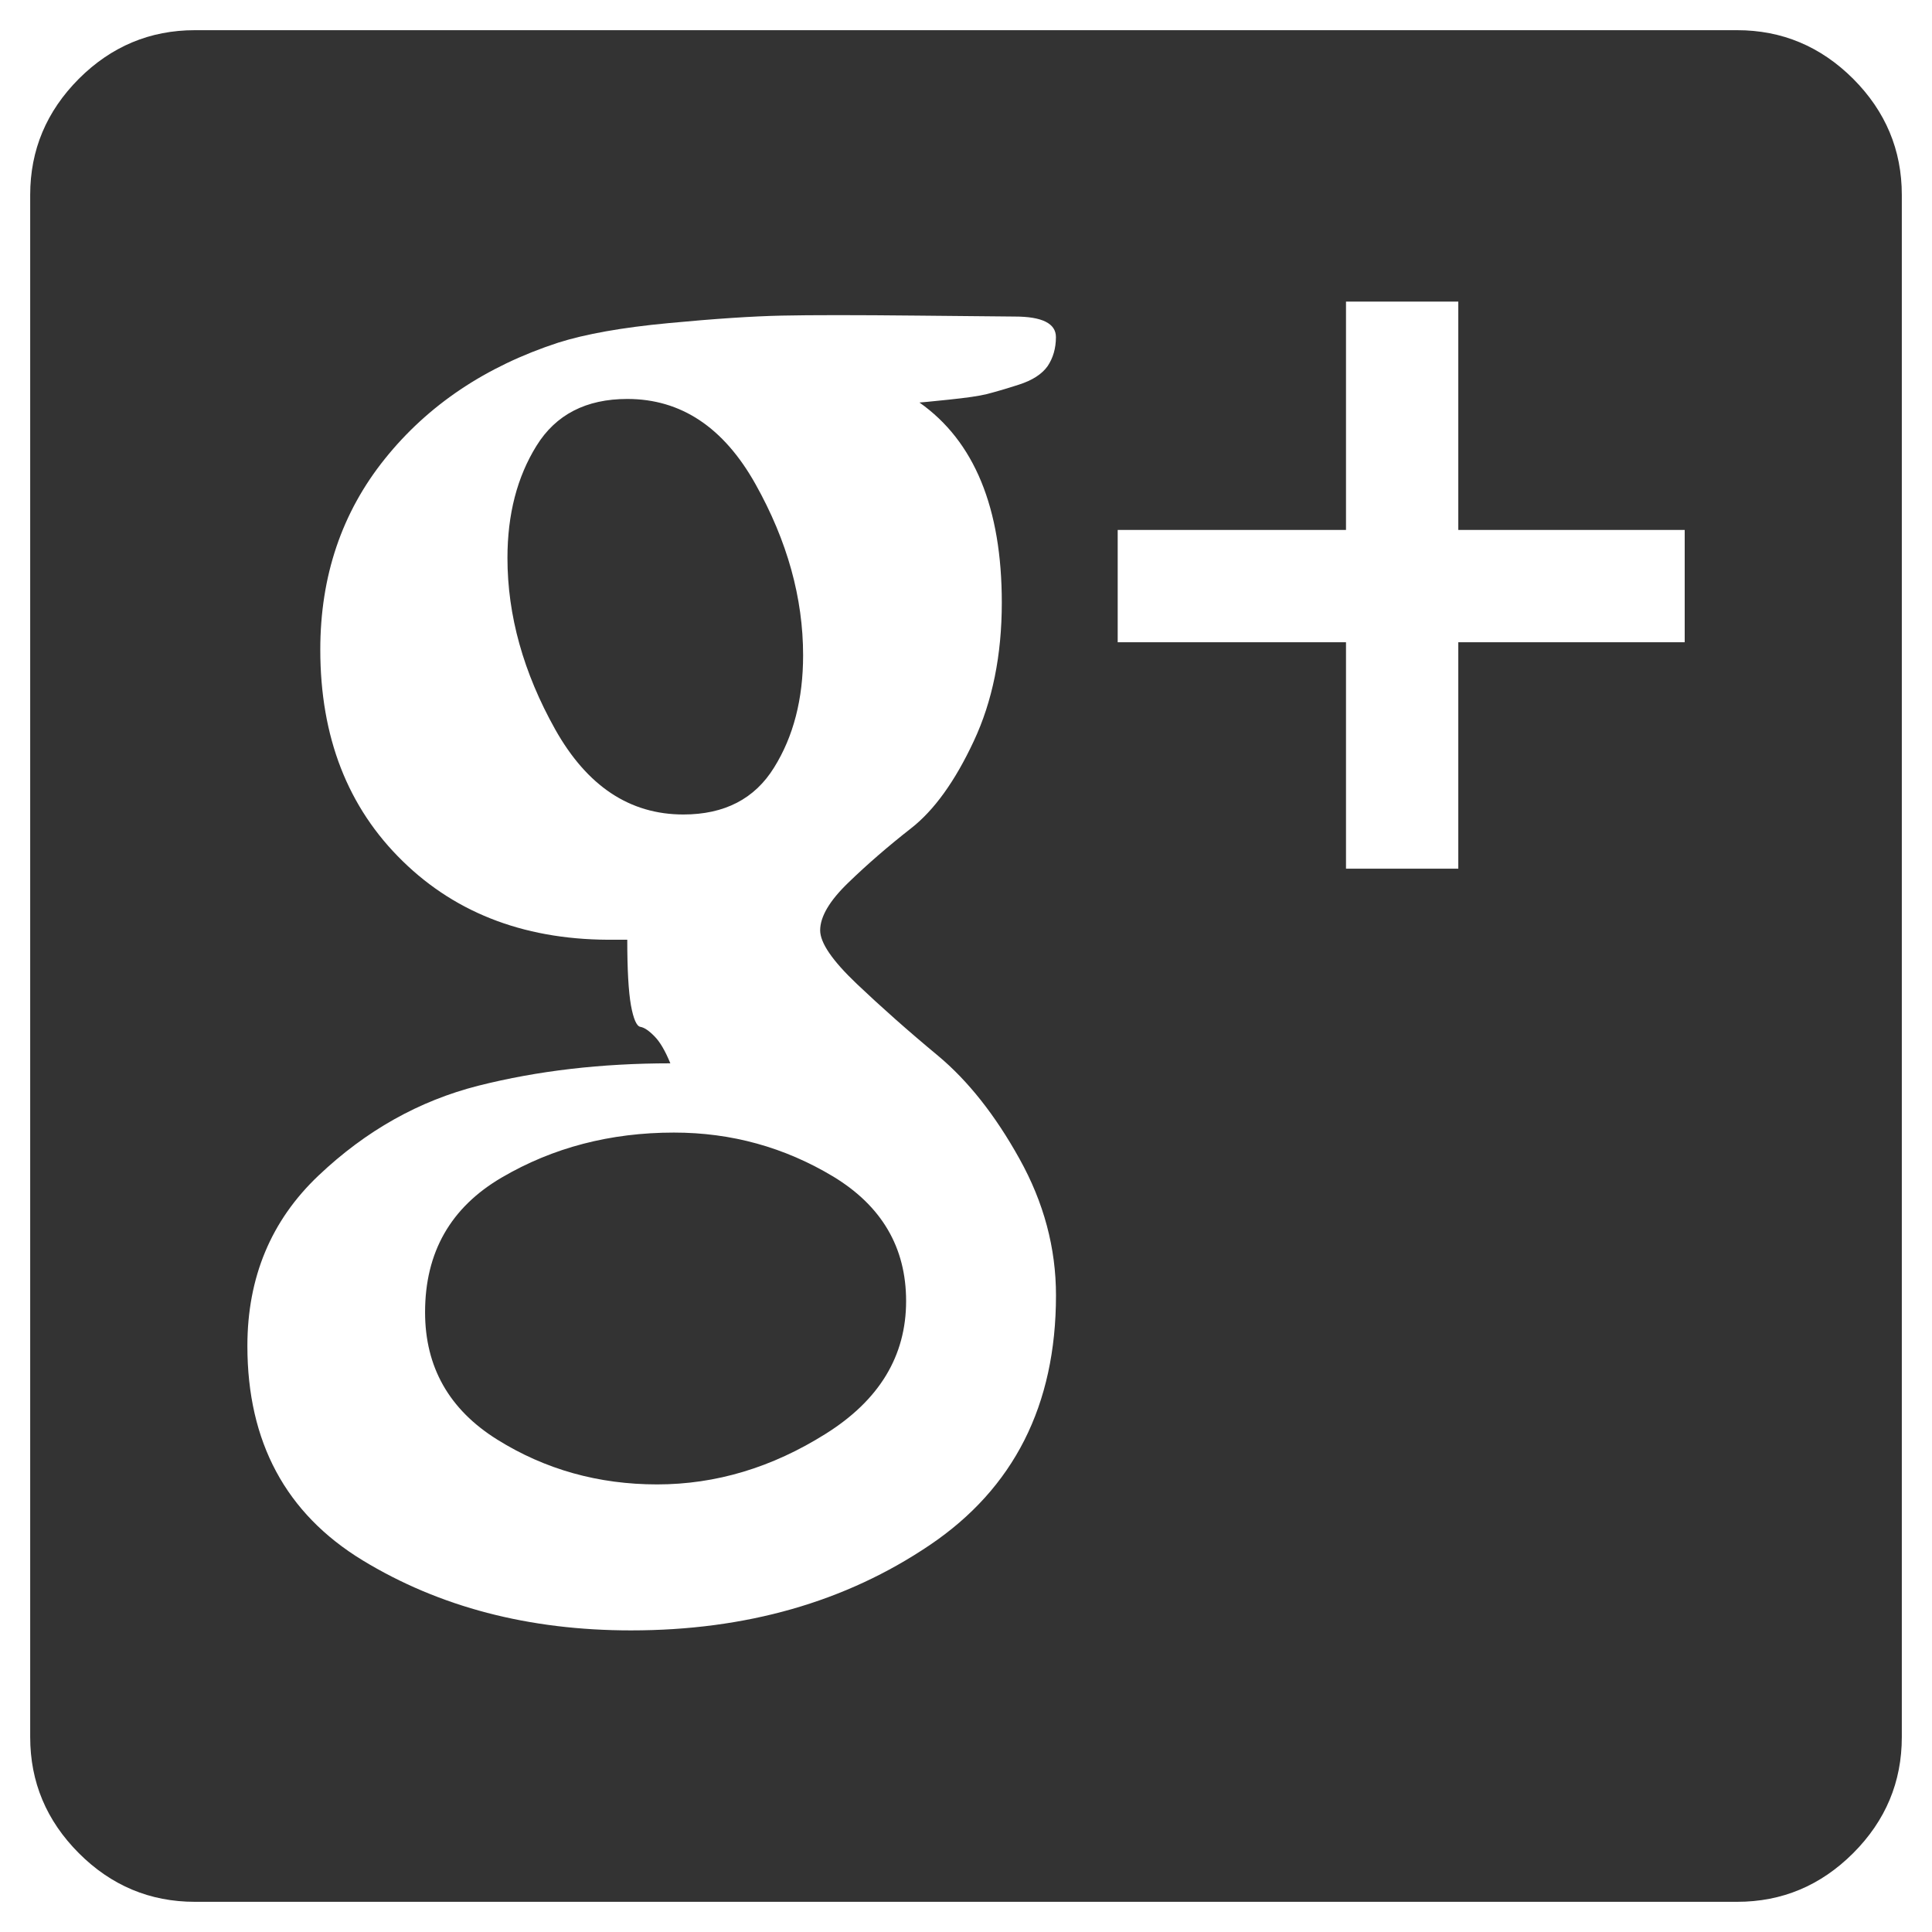
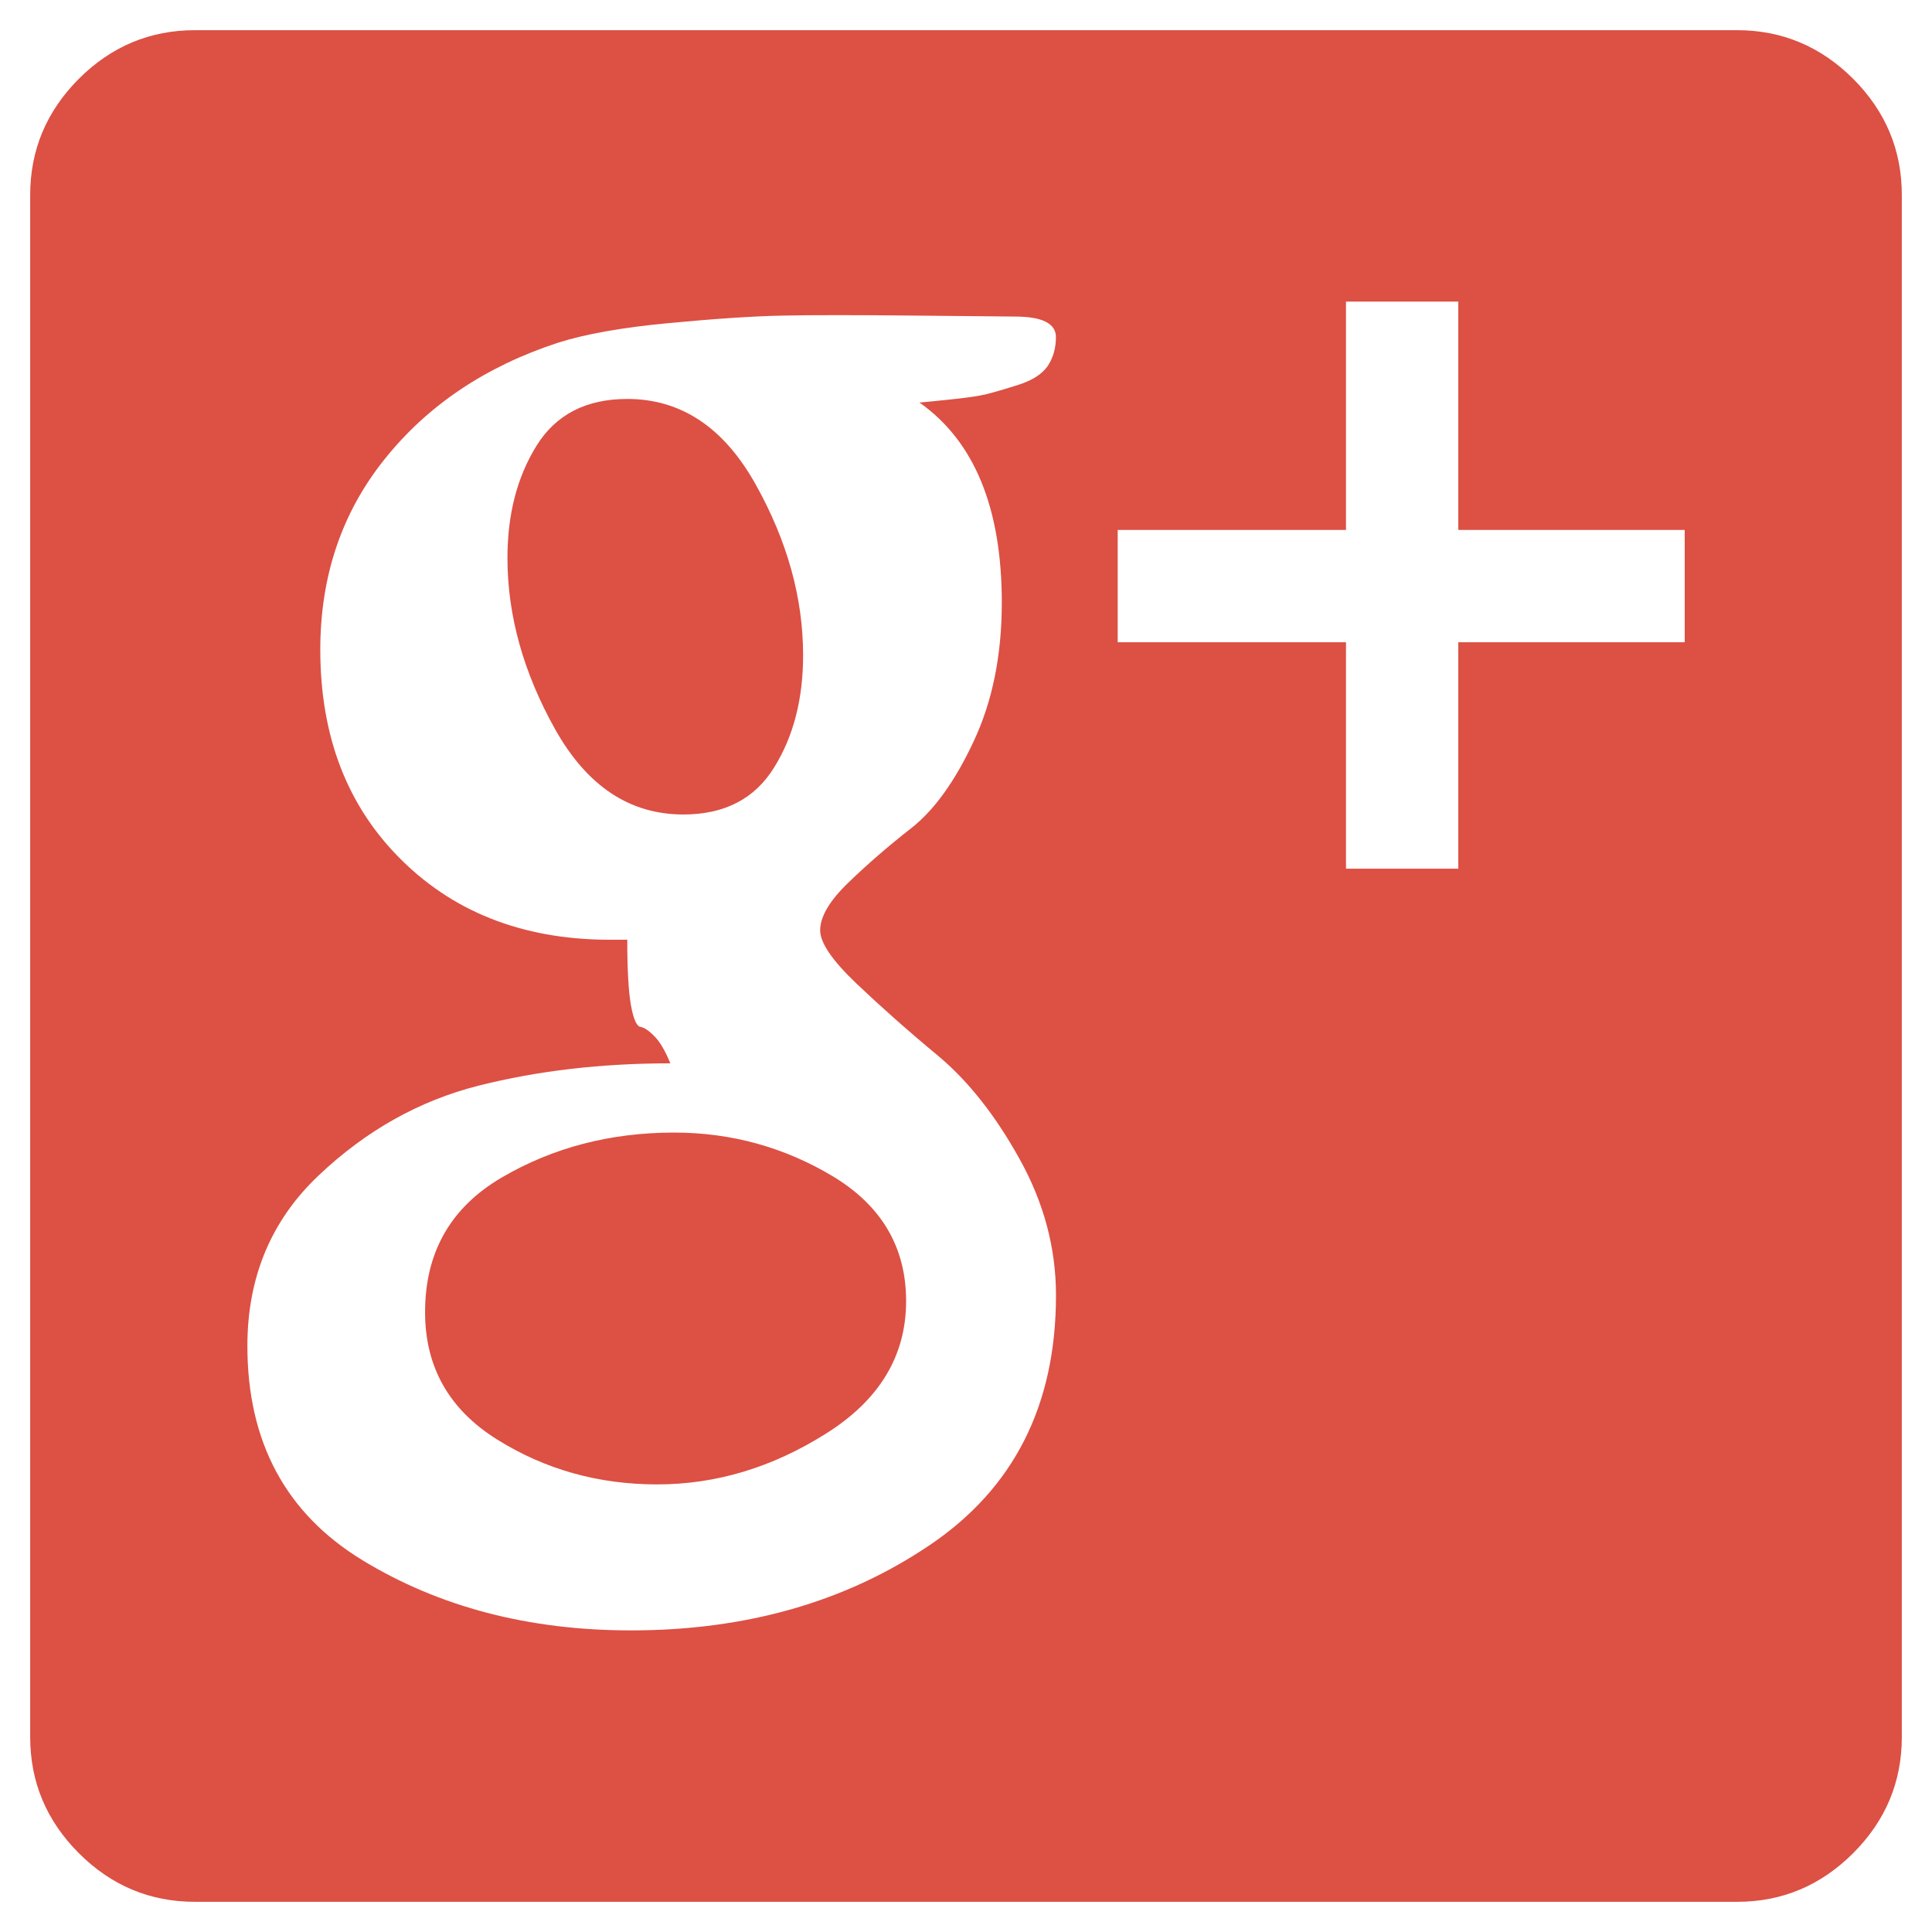
- <svg xmlns="http://www.w3.org/2000/svg" class="icon" width="48px" height="48.00px" viewBox="0 0 1024 1024" version="1.1">
-   <path fill="#333333" d="M1008 103.296v817.376c0 23.872-8.608 44.336-25.776 61.536-17.232 17.216-37.744 25.792-61.52 25.792H103.296c-23.776 0-44.336-8.576-61.52-25.792C24.624 965.008 16 944.544 16 920.672V103.296c0-23.792 8.624-44.288 25.776-61.52C58.96 24.592 79.52 16 103.296 16h817.408c23.776 0 44.288 8.592 61.52 25.776C999.392 58.992 1008 79.504 1008 103.296z m-448.336 75.376c0-7.248-7.312-10.896-21.872-10.896-2 0-19.136-0.176-51.568-0.496-32.448-0.336-56.416-0.336-71.968 0-15.504 0.336-35.52 1.664-59.968 3.984-24.544 2.304-44.016 5.776-58.528 10.384-38.368 12.56-68.928 33.056-91.776 61.552-22.816 28.4-34.224 62.112-34.224 101.168 0 46.288 14.544 83.648 43.648 112.032 29.04 28.416 66.784 42.32 113.072 41.664h5.984c0 15.92 0.656 27.456 1.952 34.784 1.328 7.264 3.008 11.072 5.008 11.408s4.464 1.952 7.408 4.96c2.96 2.944 5.744 7.744 8.464 14.368-36.384 0-70.304 3.92-101.712 11.856-31.408 7.968-59.616 23.776-84.8 47.664-25.088 23.776-37.664 53.872-37.664 90.272 0 50.88 20.336 88.784 61.024 113.6 40.688 24.752 88.112 37.168 142.304 37.168 60.88 0 113.632-15.04 158.24-45.152 44.656-30.096 67.008-74.192 67.008-132.416 0-25.104-6.448-49.248-19.36-72.4-12.848-23.152-27.28-41.344-43.12-54.576-15.904-13.184-30.256-25.936-43.136-38.16-12.912-12.288-19.376-21.696-19.376-28.336 0-7.248 4.96-15.68 14.928-25.28 9.904-9.584 20.928-19.168 33.2-28.768 12.288-9.584 23.344-24.96 33.264-46.192 9.904-21.088 14.88-45.648 14.88-73.424 0-50.208-14.544-85.6-43.648-106.096 0.704 0 5.744-0.512 15.408-1.504 9.6-0.992 16.336-1.968 20.336-2.976 3.904-1.008 9.6-2.624 16.864-4.96 7.264-2.32 12.368-5.632 15.376-9.92 2.8-4.224 4.352-9.312 4.352-15.312z m-79.408 510.912c0 29.12-14.208 52.56-42.64 70.368-28.464 17.904-58.24 26.816-89.344 26.816-31.04 0-59.312-7.888-84.752-23.776-25.456-15.888-38.224-38.416-38.224-67.488 0-31.776 13.552-55.568 40.688-71.424 27.088-15.856 57.52-23.792 91.248-23.792 30.464 0 58.56 7.792 84.384 23.296 25.712 15.584 38.64 37.584 38.64 66z m-54.592-342.272c0 23.184-5.12 43.04-15.392 59.504-10.24 16.576-26.272 24.88-48.064 24.88-28.464 0-51.056-15.04-67.968-45.152-16.832-30.096-25.28-60.336-25.28-90.8 0-23.136 5.12-42.928 15.408-59.488 10.224-16.512 26.272-24.8 48.128-24.8 28.416 0 51.056 15.024 67.92 45.12 16.88 30.128 25.248 60.368 25.248 90.736z m347.264-6.912h120v-59.536h-120V159.84h-59.52v121.024H592.4V340.4h121.008v120.016h59.52V340.4z" />
+ <svg xmlns="http://www.w3.org/2000/svg" t="1600544311676" class="icon" viewBox="0 0 1024 1024" version="1.1" p-id="2847" width="48" height="48">
+   <defs>
+     <style type="text/css" />
+   </defs>
+   <path d="M1008 103.296v817.376c0 23.872-8.608 44.336-25.776 61.536-17.232 17.216-37.744 25.792-61.52 25.792H103.296c-23.776 0-44.336-8.576-61.52-25.792C24.624 965.008 16 944.544 16 920.672V103.296c0-23.792 8.624-44.288 25.776-61.52C58.96 24.592 79.52 16 103.296 16h817.408c23.776 0 44.288 8.592 61.52 25.776C999.392 58.992 1008 79.504 1008 103.296z m-448.336 75.376c0-7.248-7.312-10.896-21.872-10.896-2 0-19.136-0.176-51.568-0.496-32.448-0.336-56.416-0.336-71.968 0-15.504 0.336-35.52 1.664-59.968 3.984-24.544 2.304-44.016 5.776-58.528 10.384-38.368 12.56-68.928 33.056-91.776 61.552-22.816 28.4-34.224 62.112-34.224 101.168 0 46.288 14.544 83.648 43.648 112.032 29.04 28.416 66.784 42.32 113.072 41.664h5.984c0 15.92 0.656 27.456 1.952 34.784 1.328 7.264 3.008 11.072 5.008 11.408s4.464 1.952 7.408 4.96c2.96 2.944 5.744 7.744 8.464 14.368-36.384 0-70.304 3.92-101.712 11.856-31.408 7.968-59.616 23.776-84.8 47.664-25.088 23.776-37.664 53.872-37.664 90.272 0 50.88 20.336 88.784 61.024 113.6 40.688 24.752 88.112 37.168 142.304 37.168 60.88 0 113.632-15.04 158.24-45.152 44.656-30.096 67.008-74.192 67.008-132.416 0-25.104-6.448-49.248-19.36-72.4-12.848-23.152-27.28-41.344-43.12-54.576-15.904-13.184-30.256-25.936-43.136-38.16-12.912-12.288-19.376-21.696-19.376-28.336 0-7.248 4.96-15.68 14.928-25.28 9.904-9.584 20.928-19.168 33.2-28.768 12.288-9.584 23.344-24.96 33.264-46.192 9.904-21.088 14.88-45.648 14.88-73.424 0-50.208-14.544-85.6-43.648-106.096 0.704 0 5.744-0.512 15.408-1.504 9.6-0.992 16.336-1.968 20.336-2.976 3.904-1.008 9.6-2.624 16.864-4.96 7.264-2.32 12.368-5.632 15.376-9.92 2.8-4.224 4.352-9.312 4.352-15.312z m-79.408 510.912c0 29.12-14.208 52.56-42.64 70.368-28.464 17.904-58.24 26.816-89.344 26.816-31.04 0-59.312-7.888-84.752-23.776-25.456-15.888-38.224-38.416-38.224-67.488 0-31.776 13.552-55.568 40.688-71.424 27.088-15.856 57.52-23.792 91.248-23.792 30.464 0 58.56 7.792 84.384 23.296 25.712 15.584 38.64 37.584 38.64 66z m-54.592-342.272c0 23.184-5.12 43.04-15.392 59.504-10.24 16.576-26.272 24.88-48.064 24.88-28.464 0-51.056-15.04-67.968-45.152-16.832-30.096-25.28-60.336-25.28-90.8 0-23.136 5.12-42.928 15.408-59.488 10.224-16.512 26.272-24.8 48.128-24.8 28.416 0 51.056 15.024 67.92 45.12 16.88 30.128 25.248 60.368 25.248 90.736z m347.264-6.912h120v-59.536h-120V159.84h-59.52v121.024H592.4V340.4h121.008v120.016h59.52V340.4z" fill="#DD5044" p-id="2848" />
</svg>
